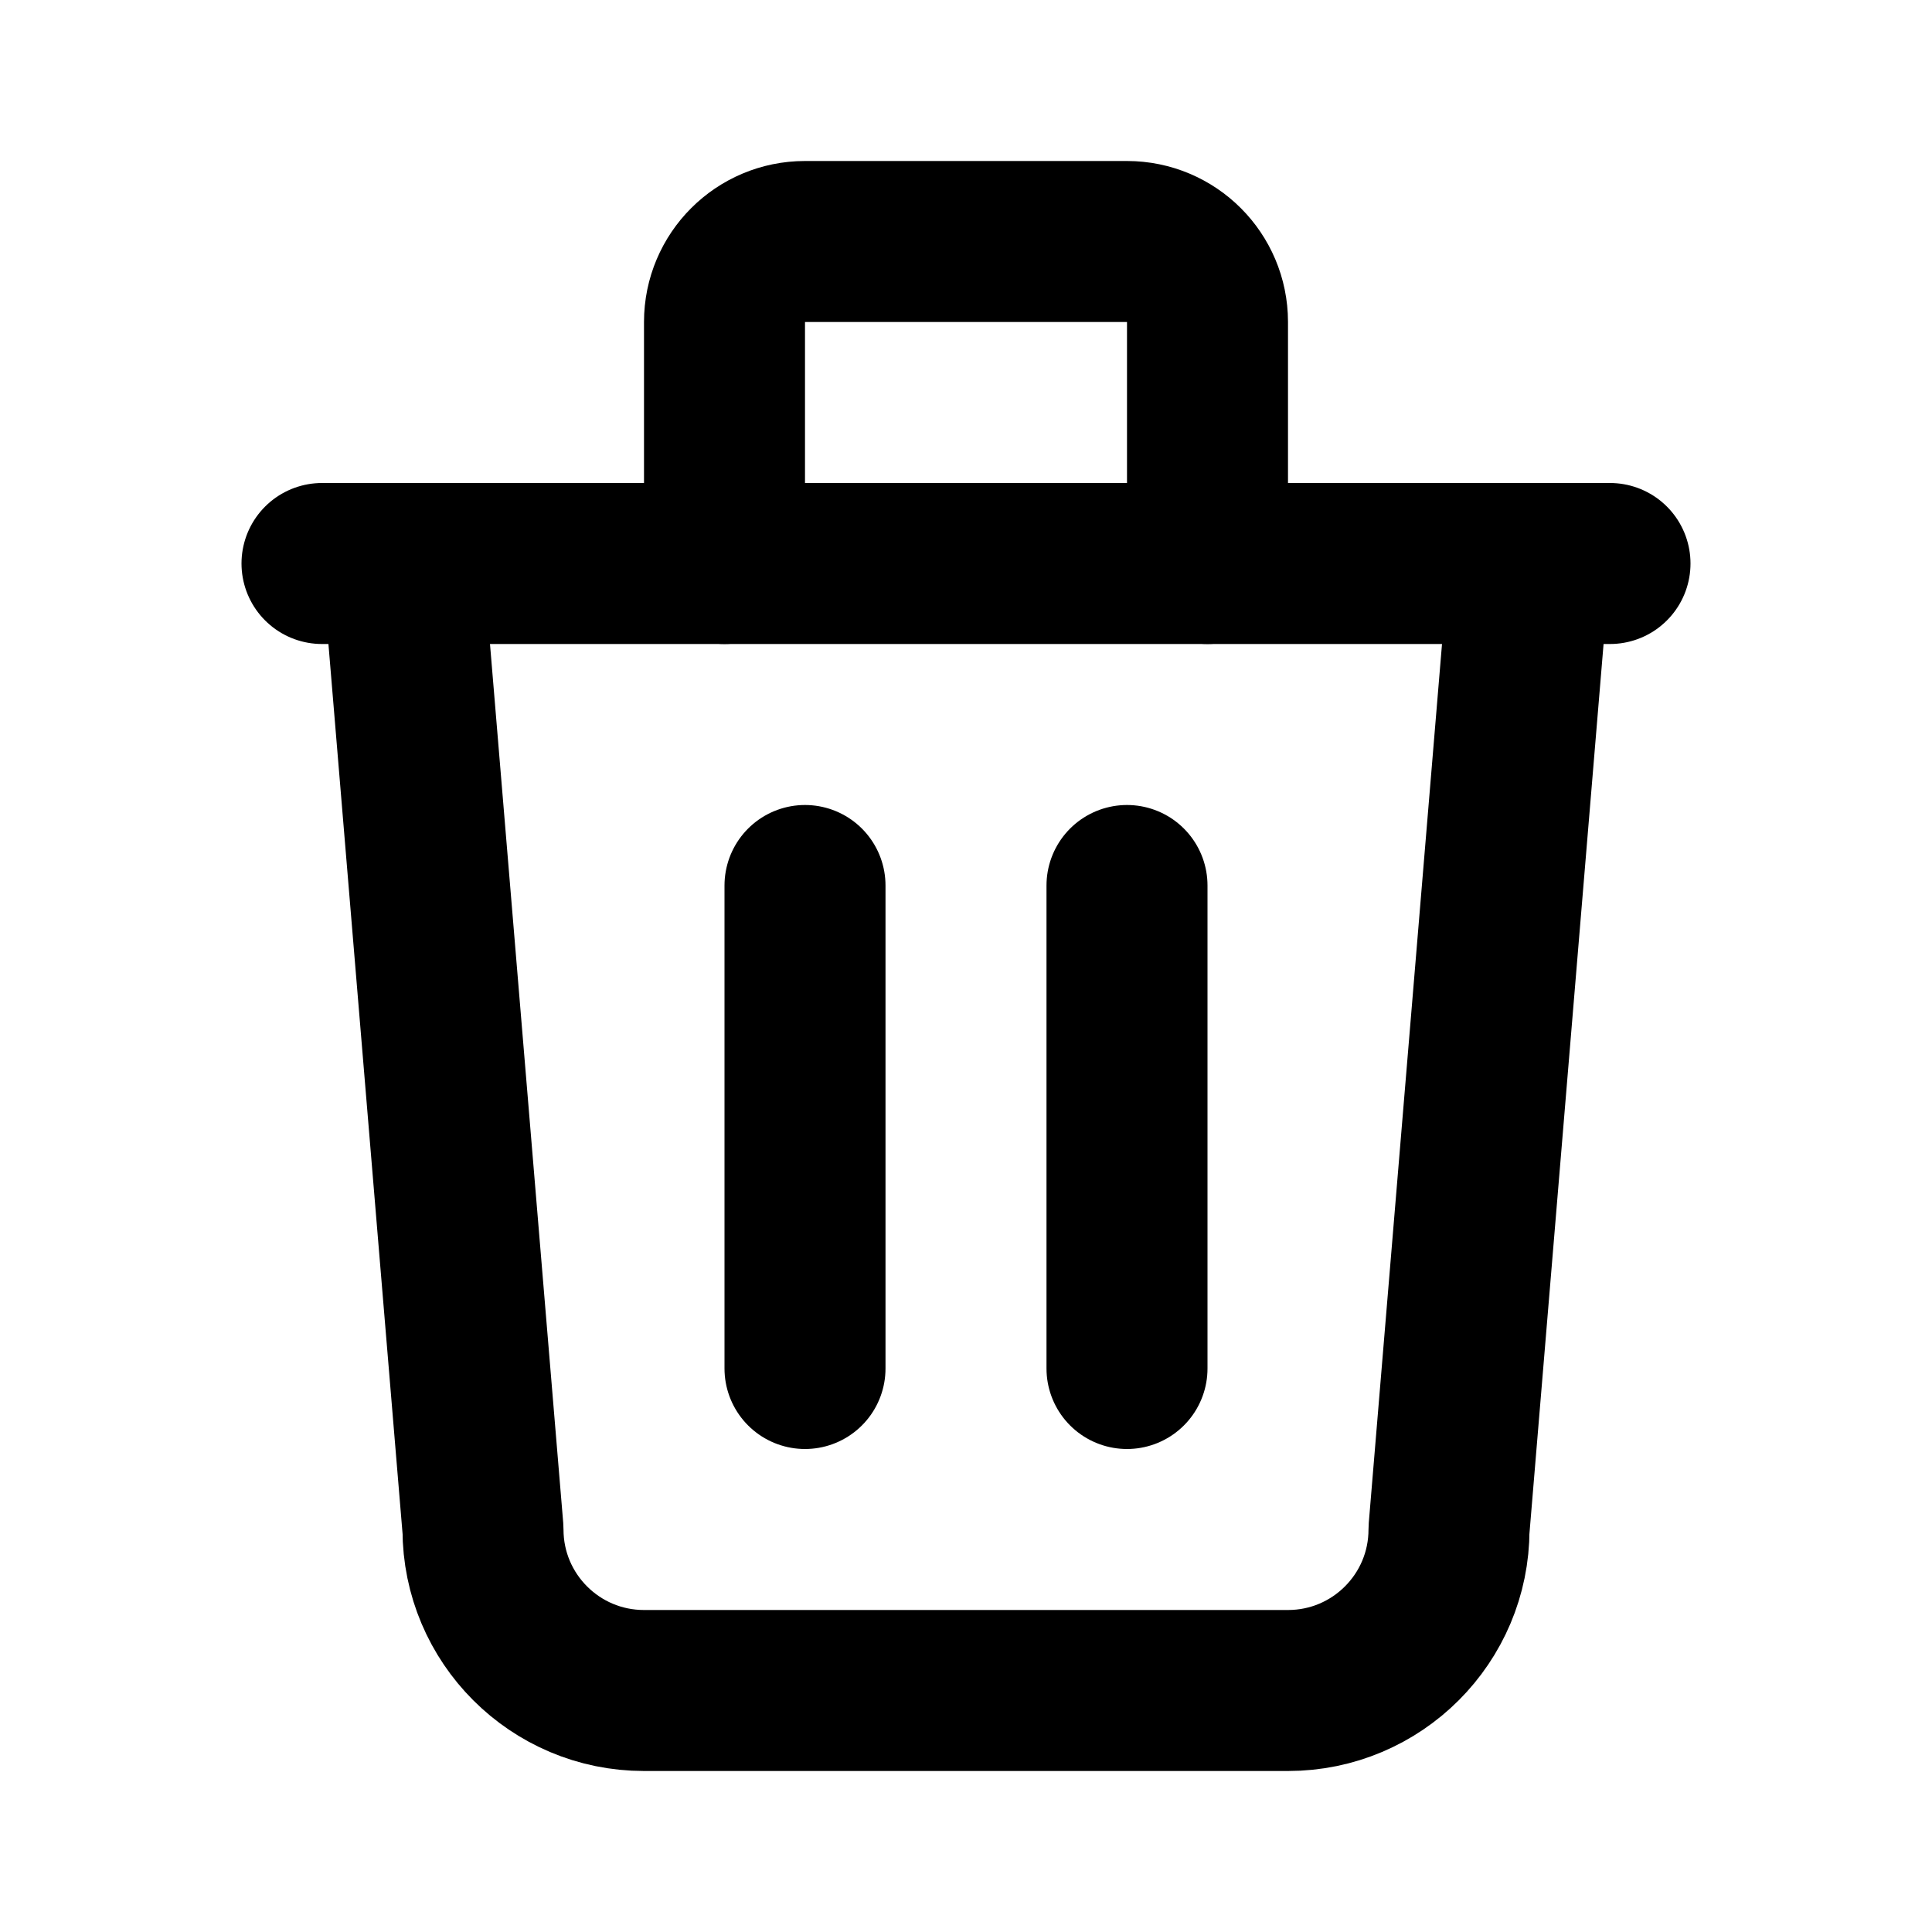
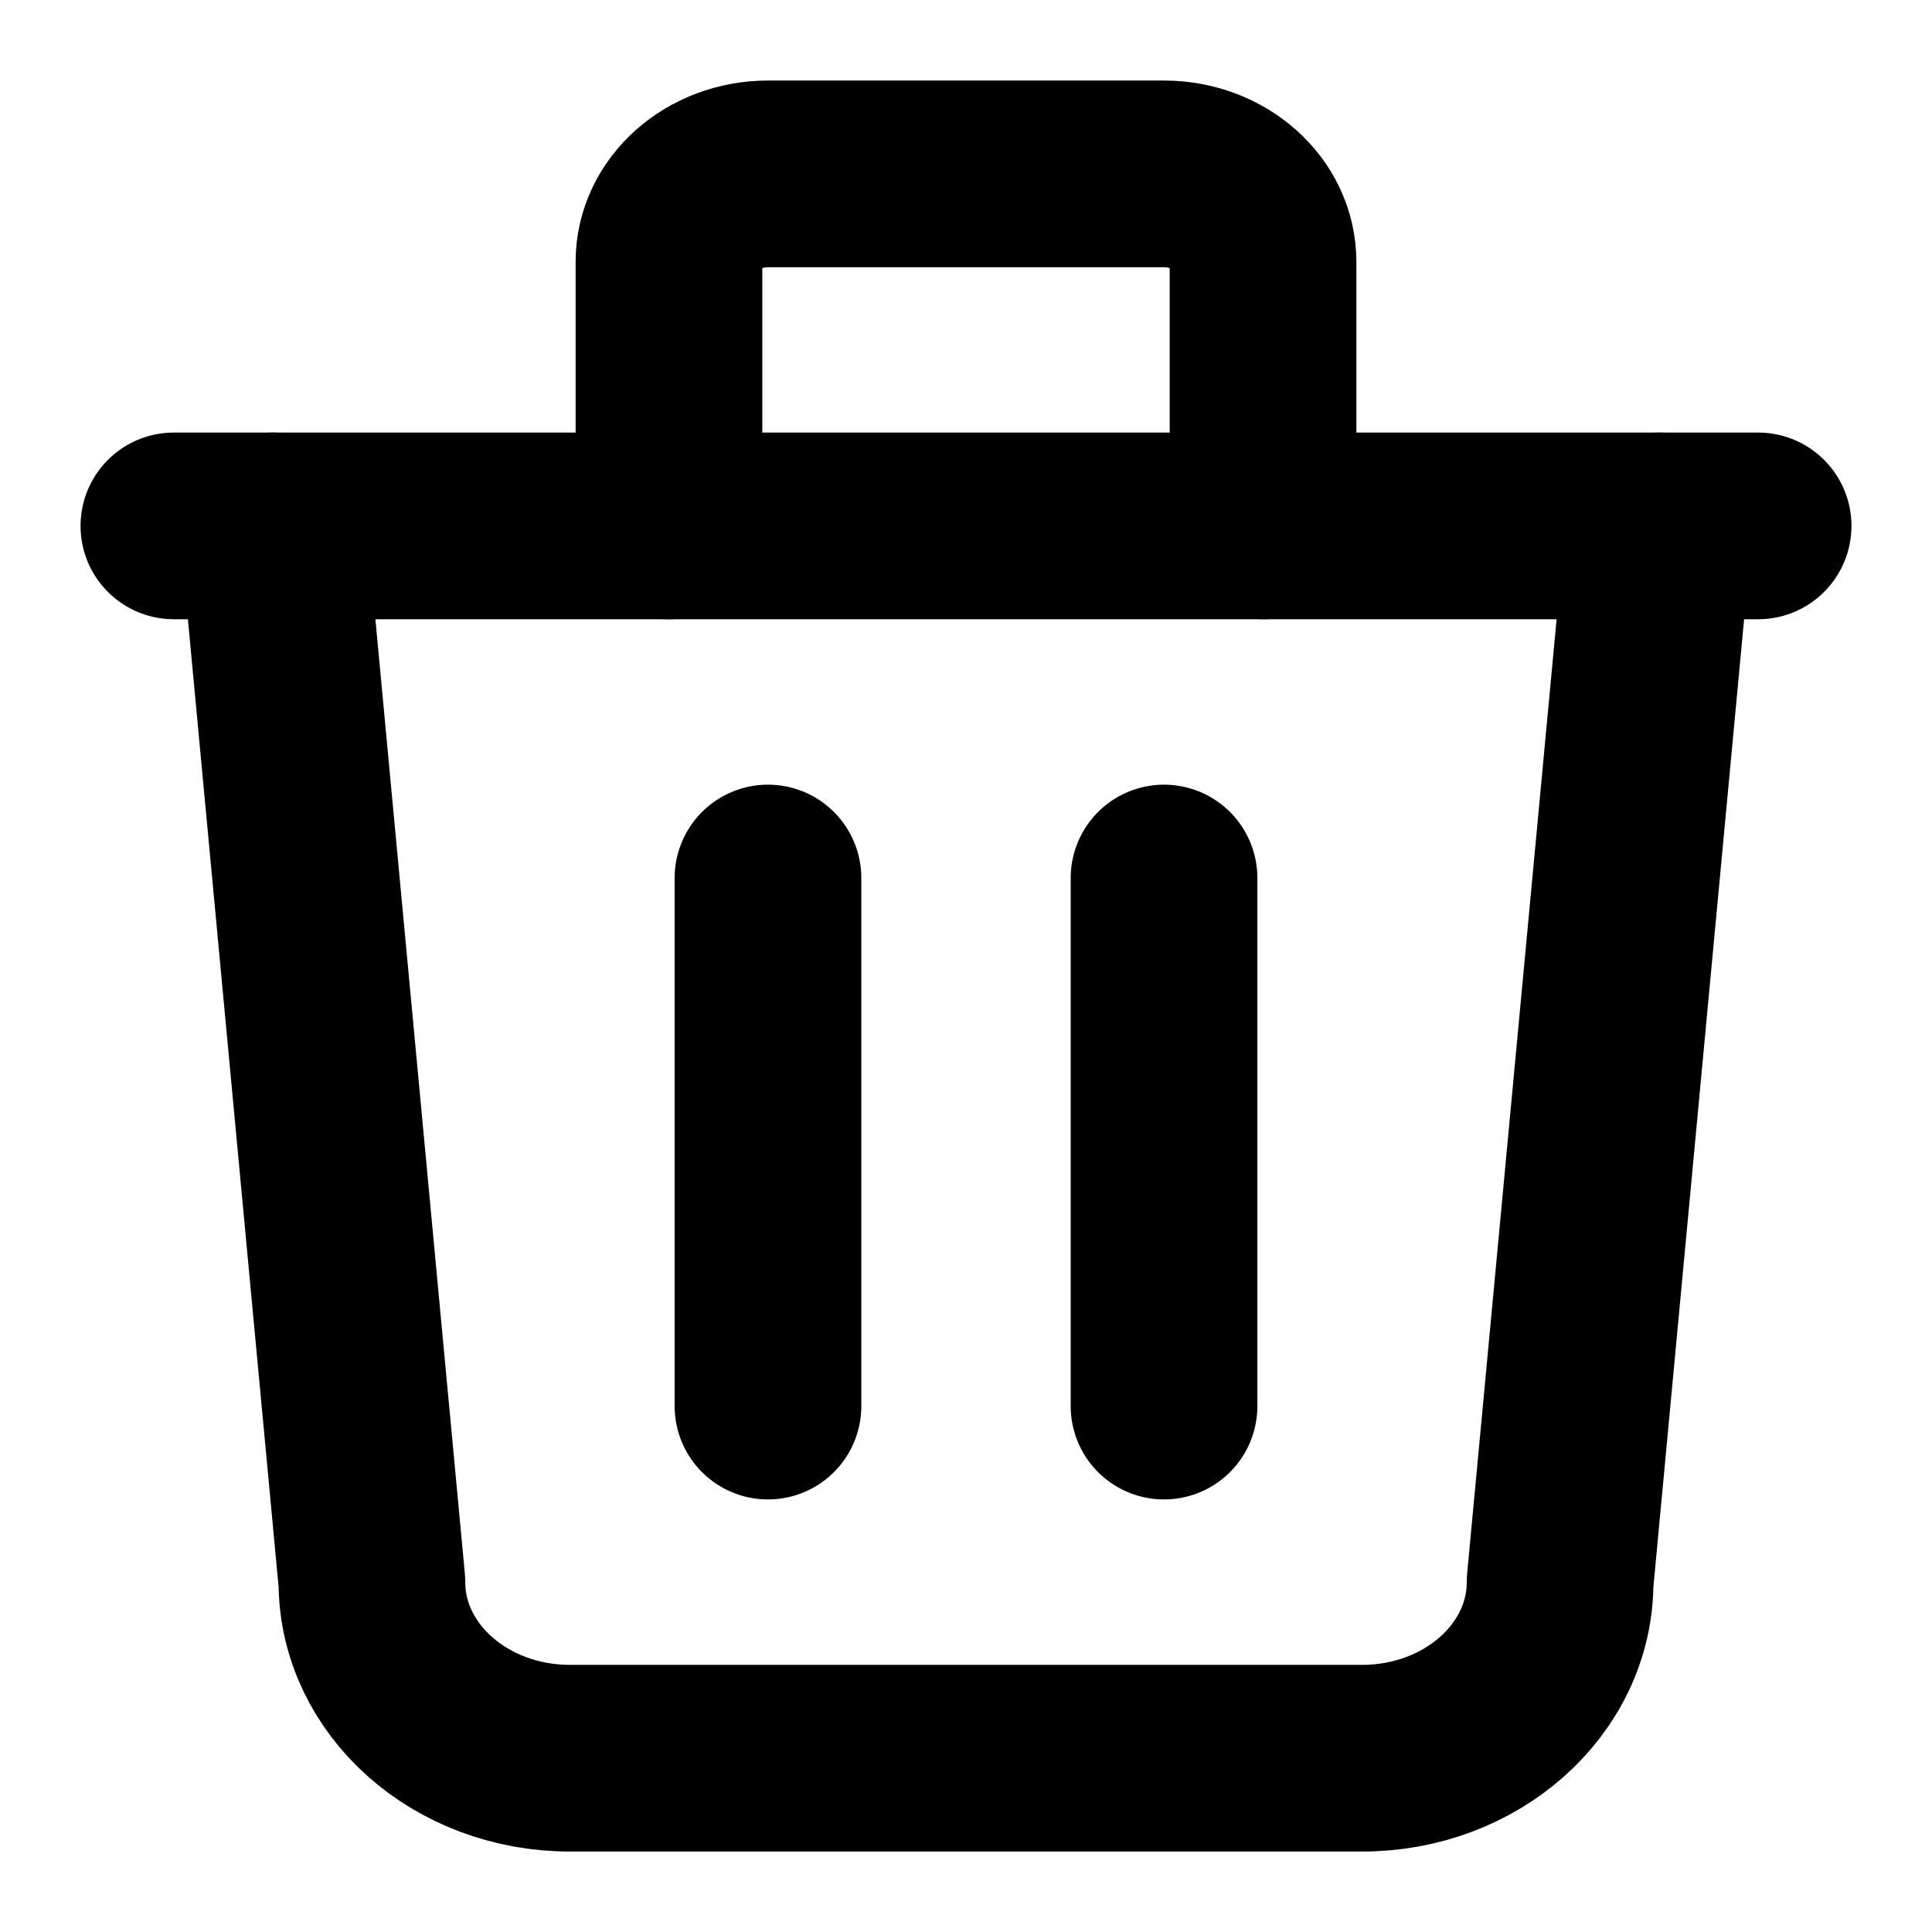
- <svg xmlns="http://www.w3.org/2000/svg" width="24" height="24" viewBox="0 0 24 24" fill="none" stroke="currentColor" stroke-width="2" stroke-linecap="round" stroke-linejoin="round" class="icon icon-tabler icons-tabler-outline icon-tabler-trash">
-   <path stroke="none" d="M0 0h24v24H0z" fill="none" />
-   <path d="M4 7l16 0" />
-   <path d="M10 11l0 6" />
-   <path d="M14 11l0 6" />
-   <path d="M5 7l1 12a2 2 0 0 0 2 2h8a2 2 0 0 0 2 -2l1 -12" />
-   <path d="M9 7v-3a1 1 0 0 1 1 -1h4a1 1 0 0 1 1 1v3" />
+ <svg xmlns="http://www.w3.org/2000/svg" width="24" height="24" viewBox="0 0 24 24" fill="none" stroke="currentColor" stroke-width="2" stroke-linecap="round" stroke-linejoin="round" class="icon icon-tabler icons-tabler-outline icon-tabler-trash" version="1.1" id="svg6">
+   <defs id="defs6" />
+   <path stroke="none" d="M0 0h24v24H0z" fill="none" id="path1" />
+   <path d="M 2.16,6.533 H 21.84" id="path2" style="stroke-width:2.319" />
+   <path d="m 9.54,10.907 v 6.56" id="path3" style="stroke-width:2.319" />
+   <path d="m 14.46,10.907 v 6.56" id="path4" style="stroke-width:2.319" />
+   <path d="M 3.39,6.533 4.62,19.654 a 2.46,2.187 0 0 0 2.46,2.187 h 9.84 a 2.46,2.187 0 0 0 2.46,-2.187 L 20.61,6.533" id="path5" style="stroke-width:2.319" />
+   <path d="M 8.31,6.533 V 3.253 A 1.23,1.093 0 0 1 9.54,2.16 h 4.92 a 1.23,1.093 0 0 1 1.23,1.093 v 3.28" id="path6" style="stroke-width:2.319" />
</svg>
